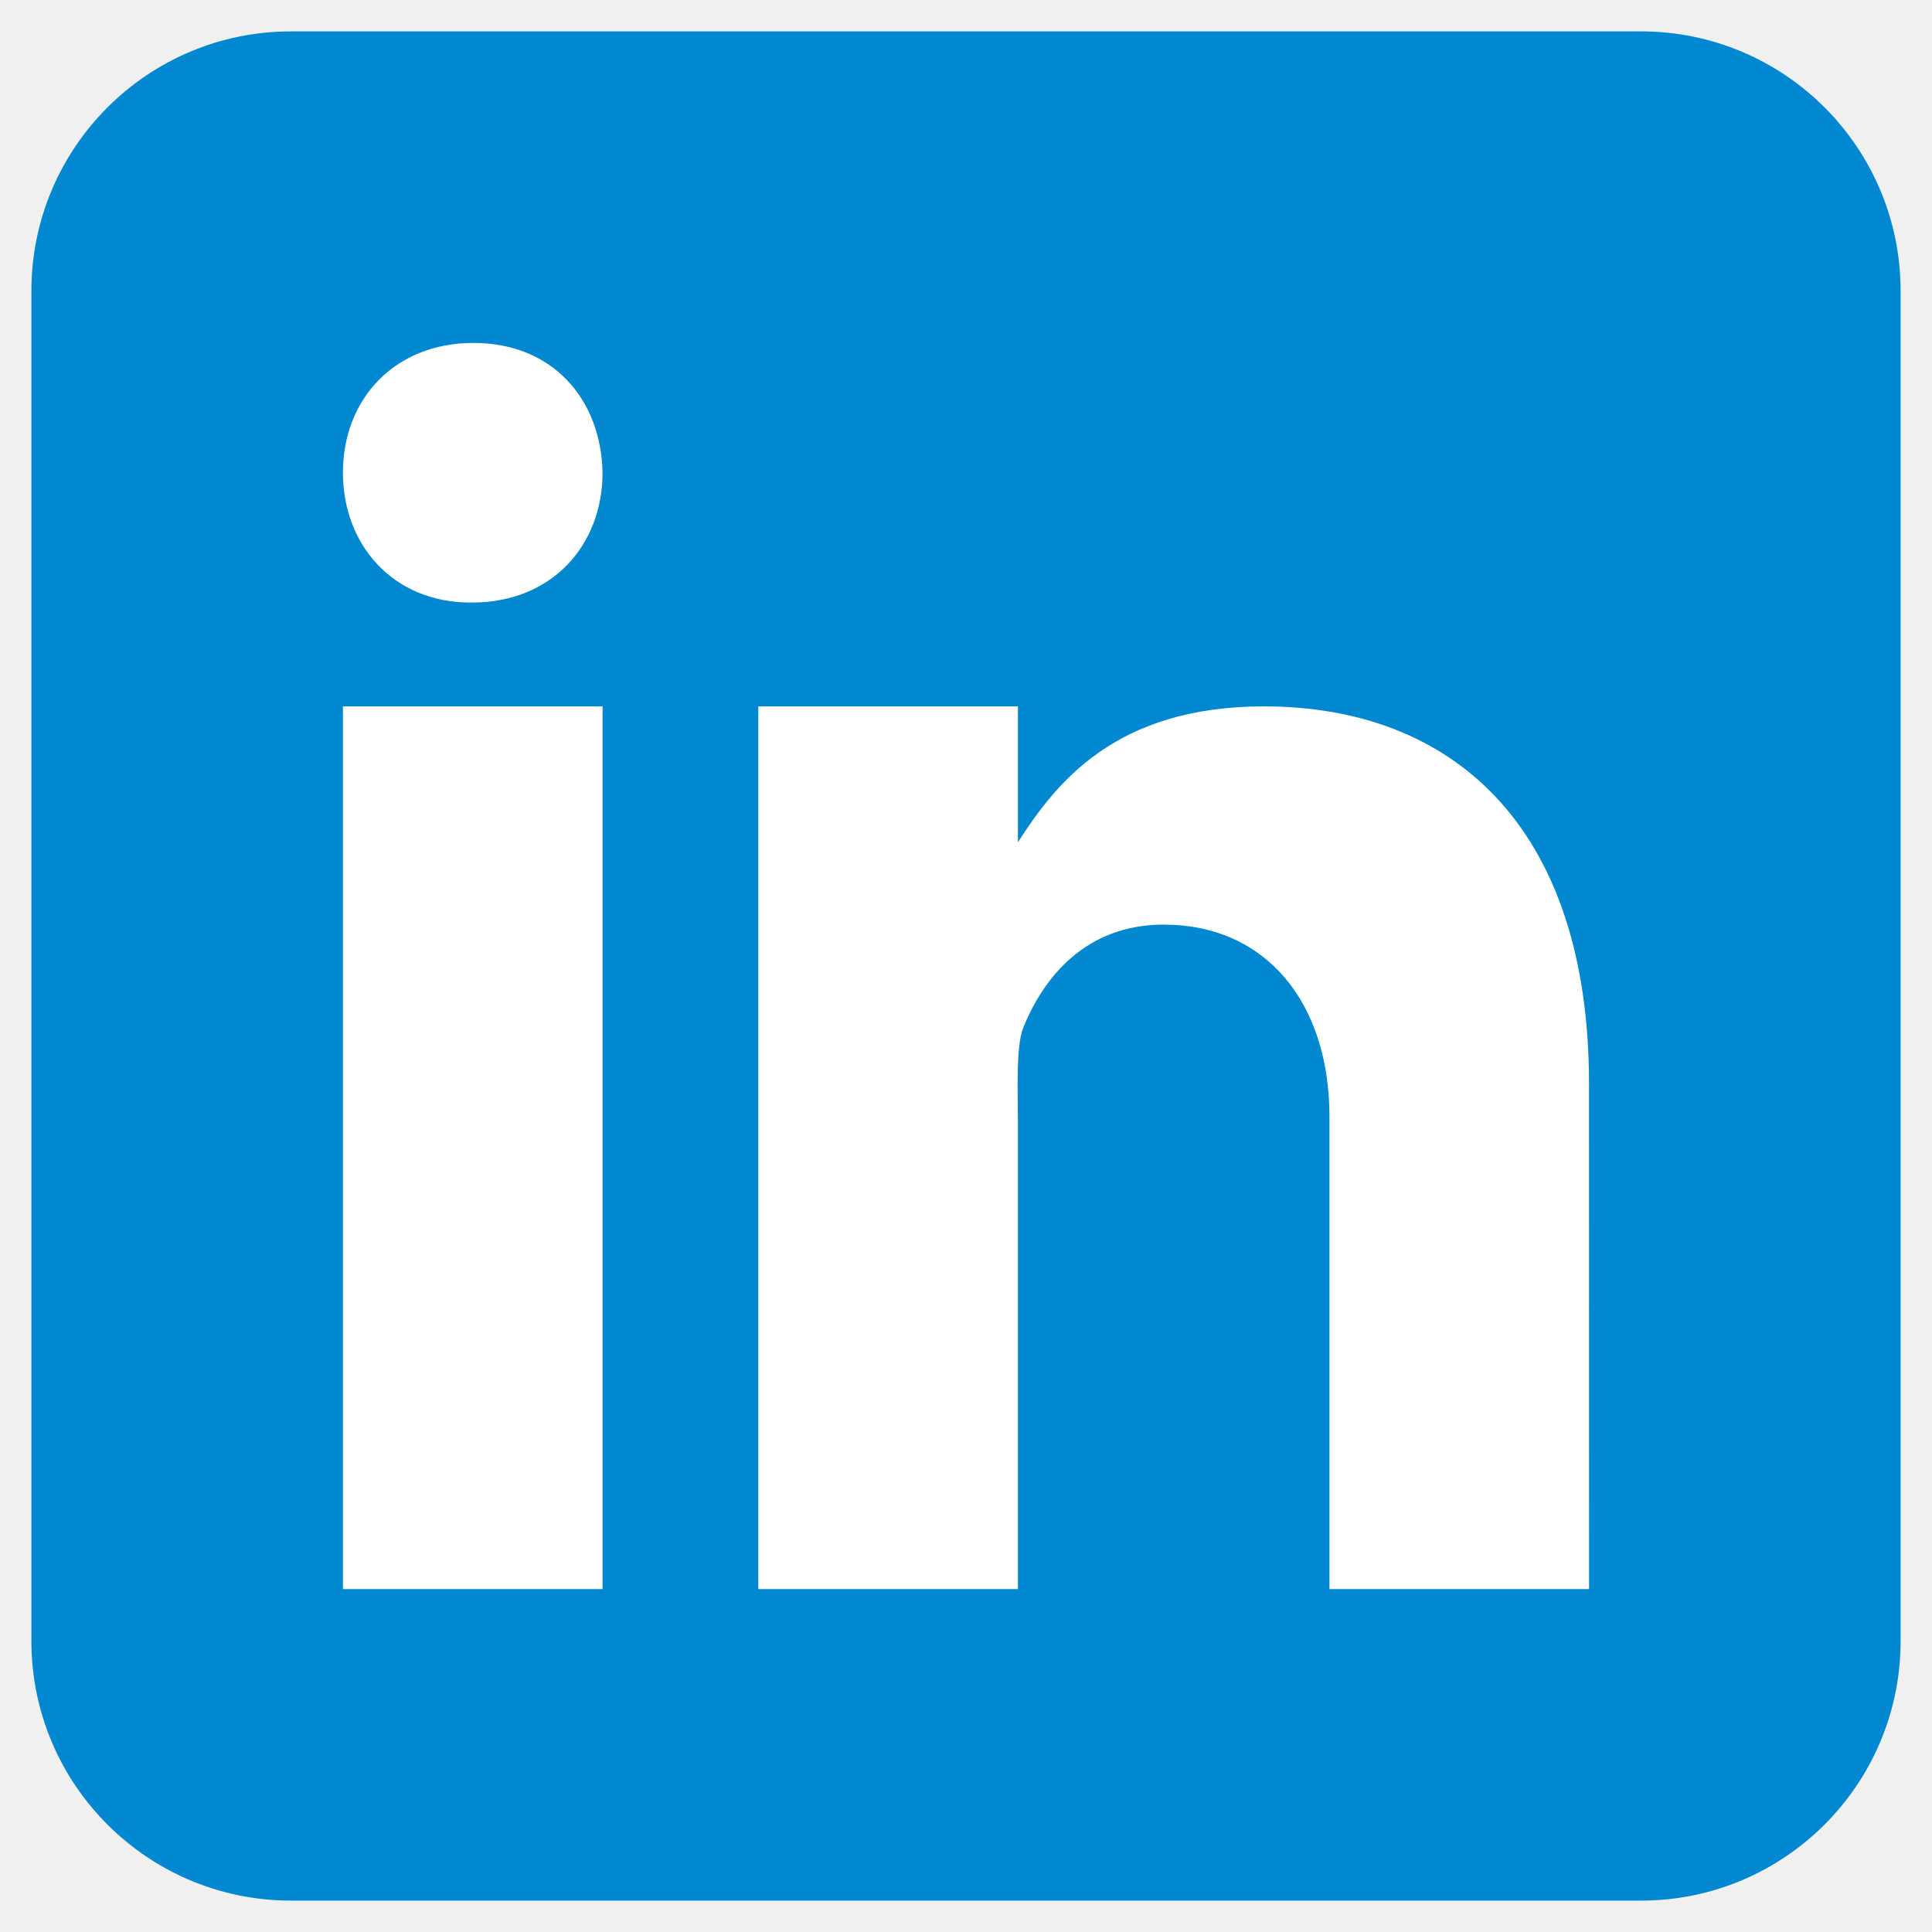
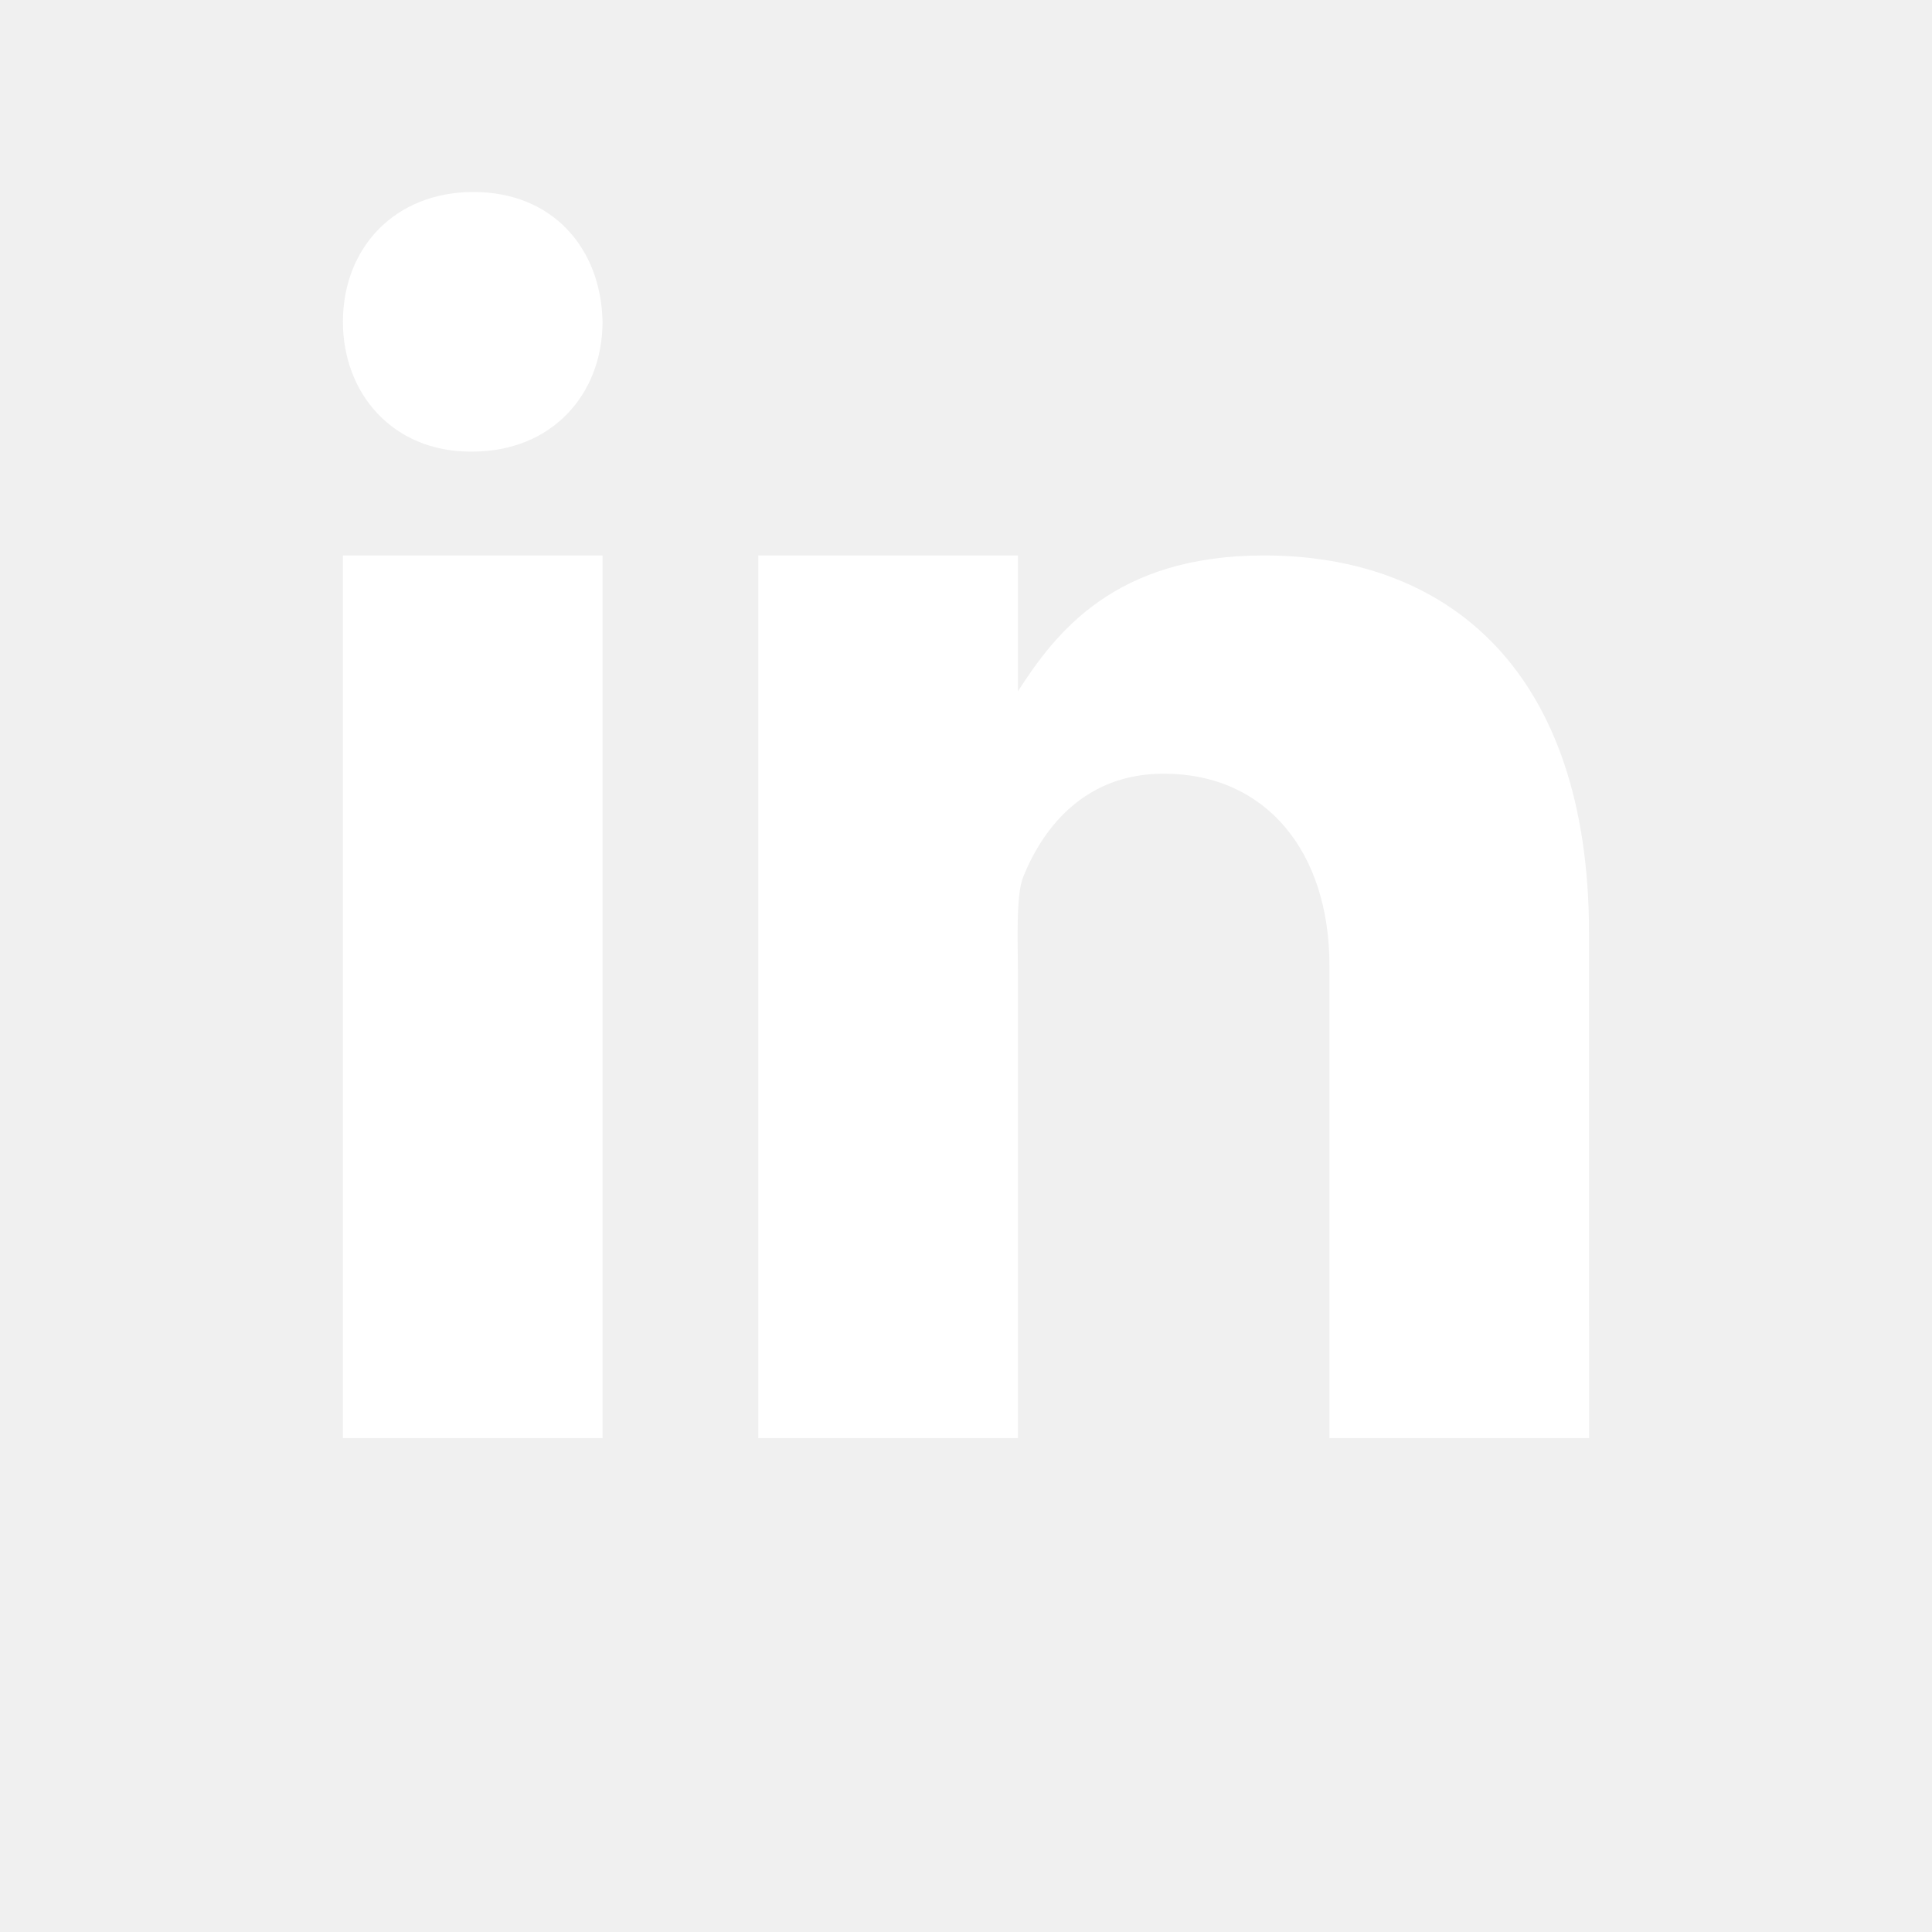
- <svg xmlns="http://www.w3.org/2000/svg" viewBox="0,0,256,256" width="96px" height="96px" fill-rule="nonzero">
+ <svg xmlns="http://www.w3.org/2000/svg" viewBox="0,20,256,256" width="96px" height="96px" fill-rule="nonzero">
  <g transform="translate(-37.12,-37.12) scale(1.29,1.29)">
    <g fill="none" fill-rule="nonzero" stroke="none" stroke-width="1" stroke-linecap="butt" stroke-linejoin="miter" stroke-miterlimit="10" stroke-dasharray="" stroke-dashoffset="0" font-family="none" font-weight="none" font-size="none" text-anchor="none" style="mix-blend-mode: normal">
      <g transform="scale(5.33333,5.33333)">
-         <path d="M42,37c0,2.762 -2.238,5 -5,5h-26c-2.761,0 -5,-2.238 -5,-5v-26c0,-2.762 2.239,-5 5,-5h26c2.762,0 5,2.238 5,5z" fill="#0288d1" />
+         <path d="M42,37c0,2.762 -2.238,5 -5,5h-26c-2.761,0 -5,-2.238 -5,-5v-26c0,-2.762 2.239,-5 5,-5h26c2.762,0 5,2.238 5,5z" />
        <path d="M12,19h5v17h-5zM14.485,17h-0.028c-1.492,0 -2.457,-1.112 -2.457,-2.501c0,-1.419 0.995,-2.499 2.514,-2.499c1.521,0 2.458,1.08 2.486,2.499c0,1.388 -0.965,2.501 -2.515,2.501zM36,36h-5v-9.099c0,-2.198 -1.225,-3.698 -3.192,-3.698c-1.501,0 -2.313,1.012 -2.707,1.99c-0.144,0.35 -0.101,1.318 -0.101,1.807v9h-5v-17h5v2.616c0.721,-1.116 1.85,-2.616 4.738,-2.616c3.578,0 6.261,2.25 6.261,7.274l0.001,9.726z" fill="#ffffff" />
      </g>
    </g>
  </g>
</svg>
